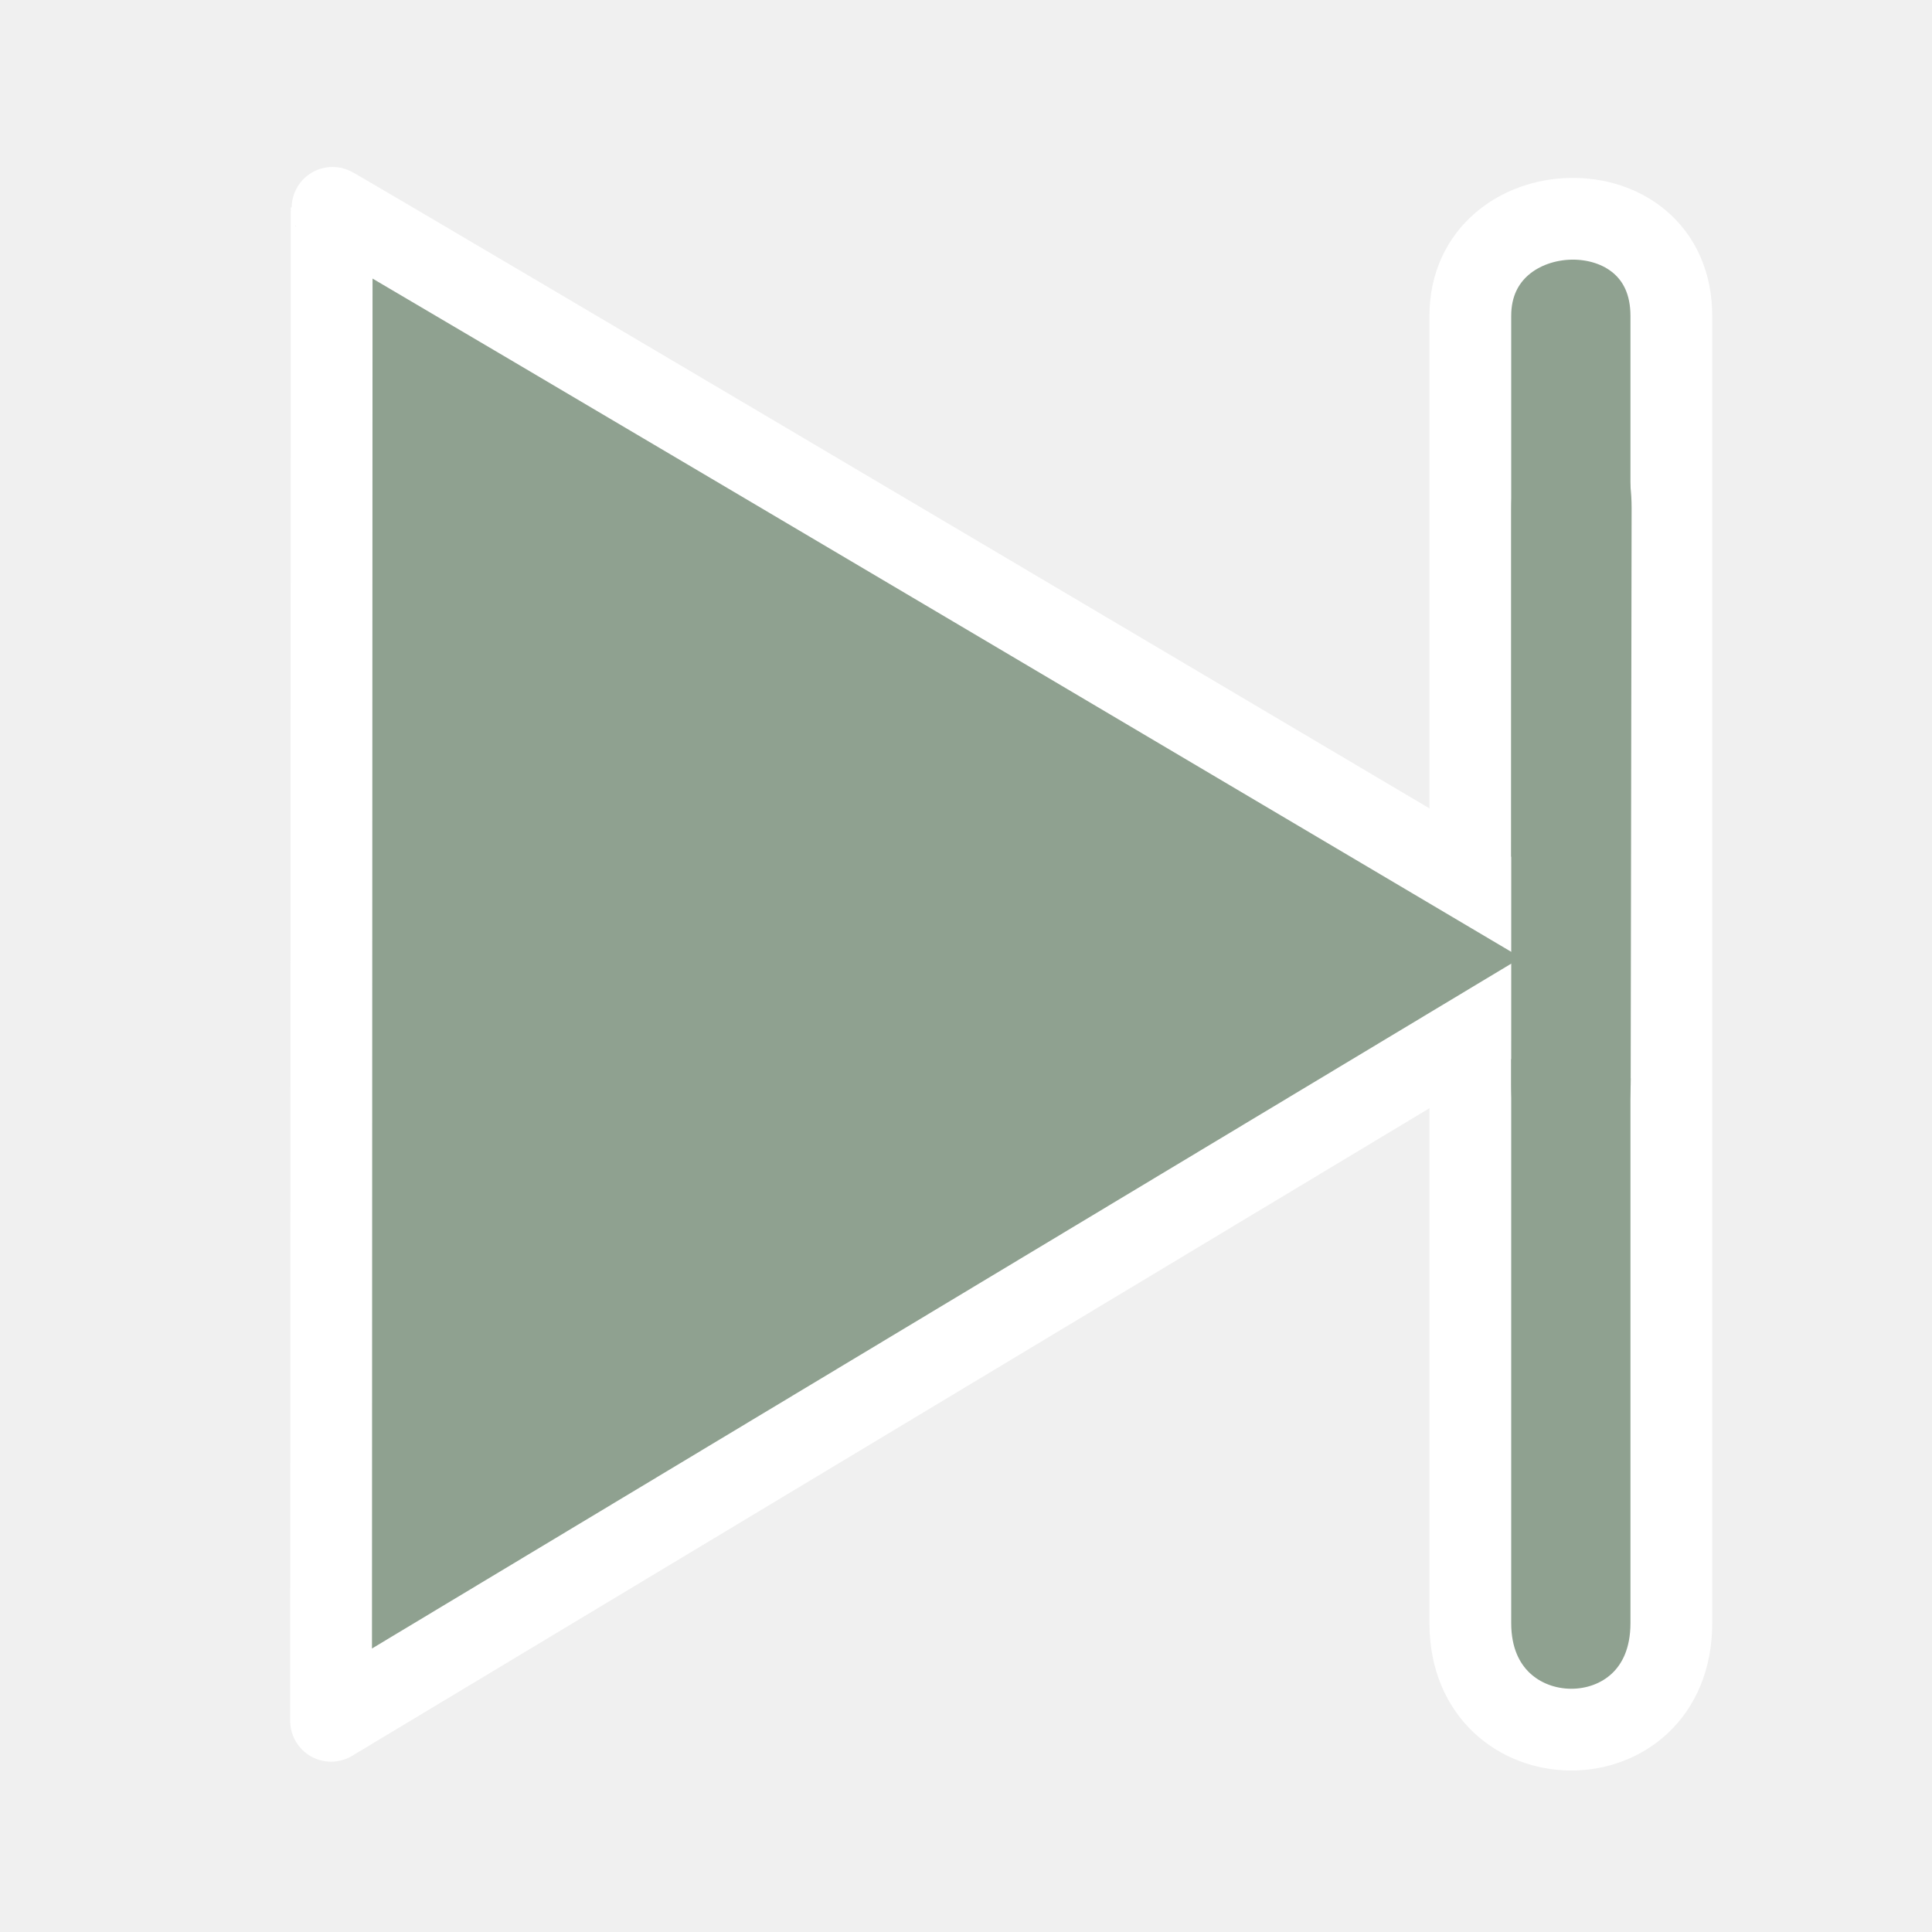
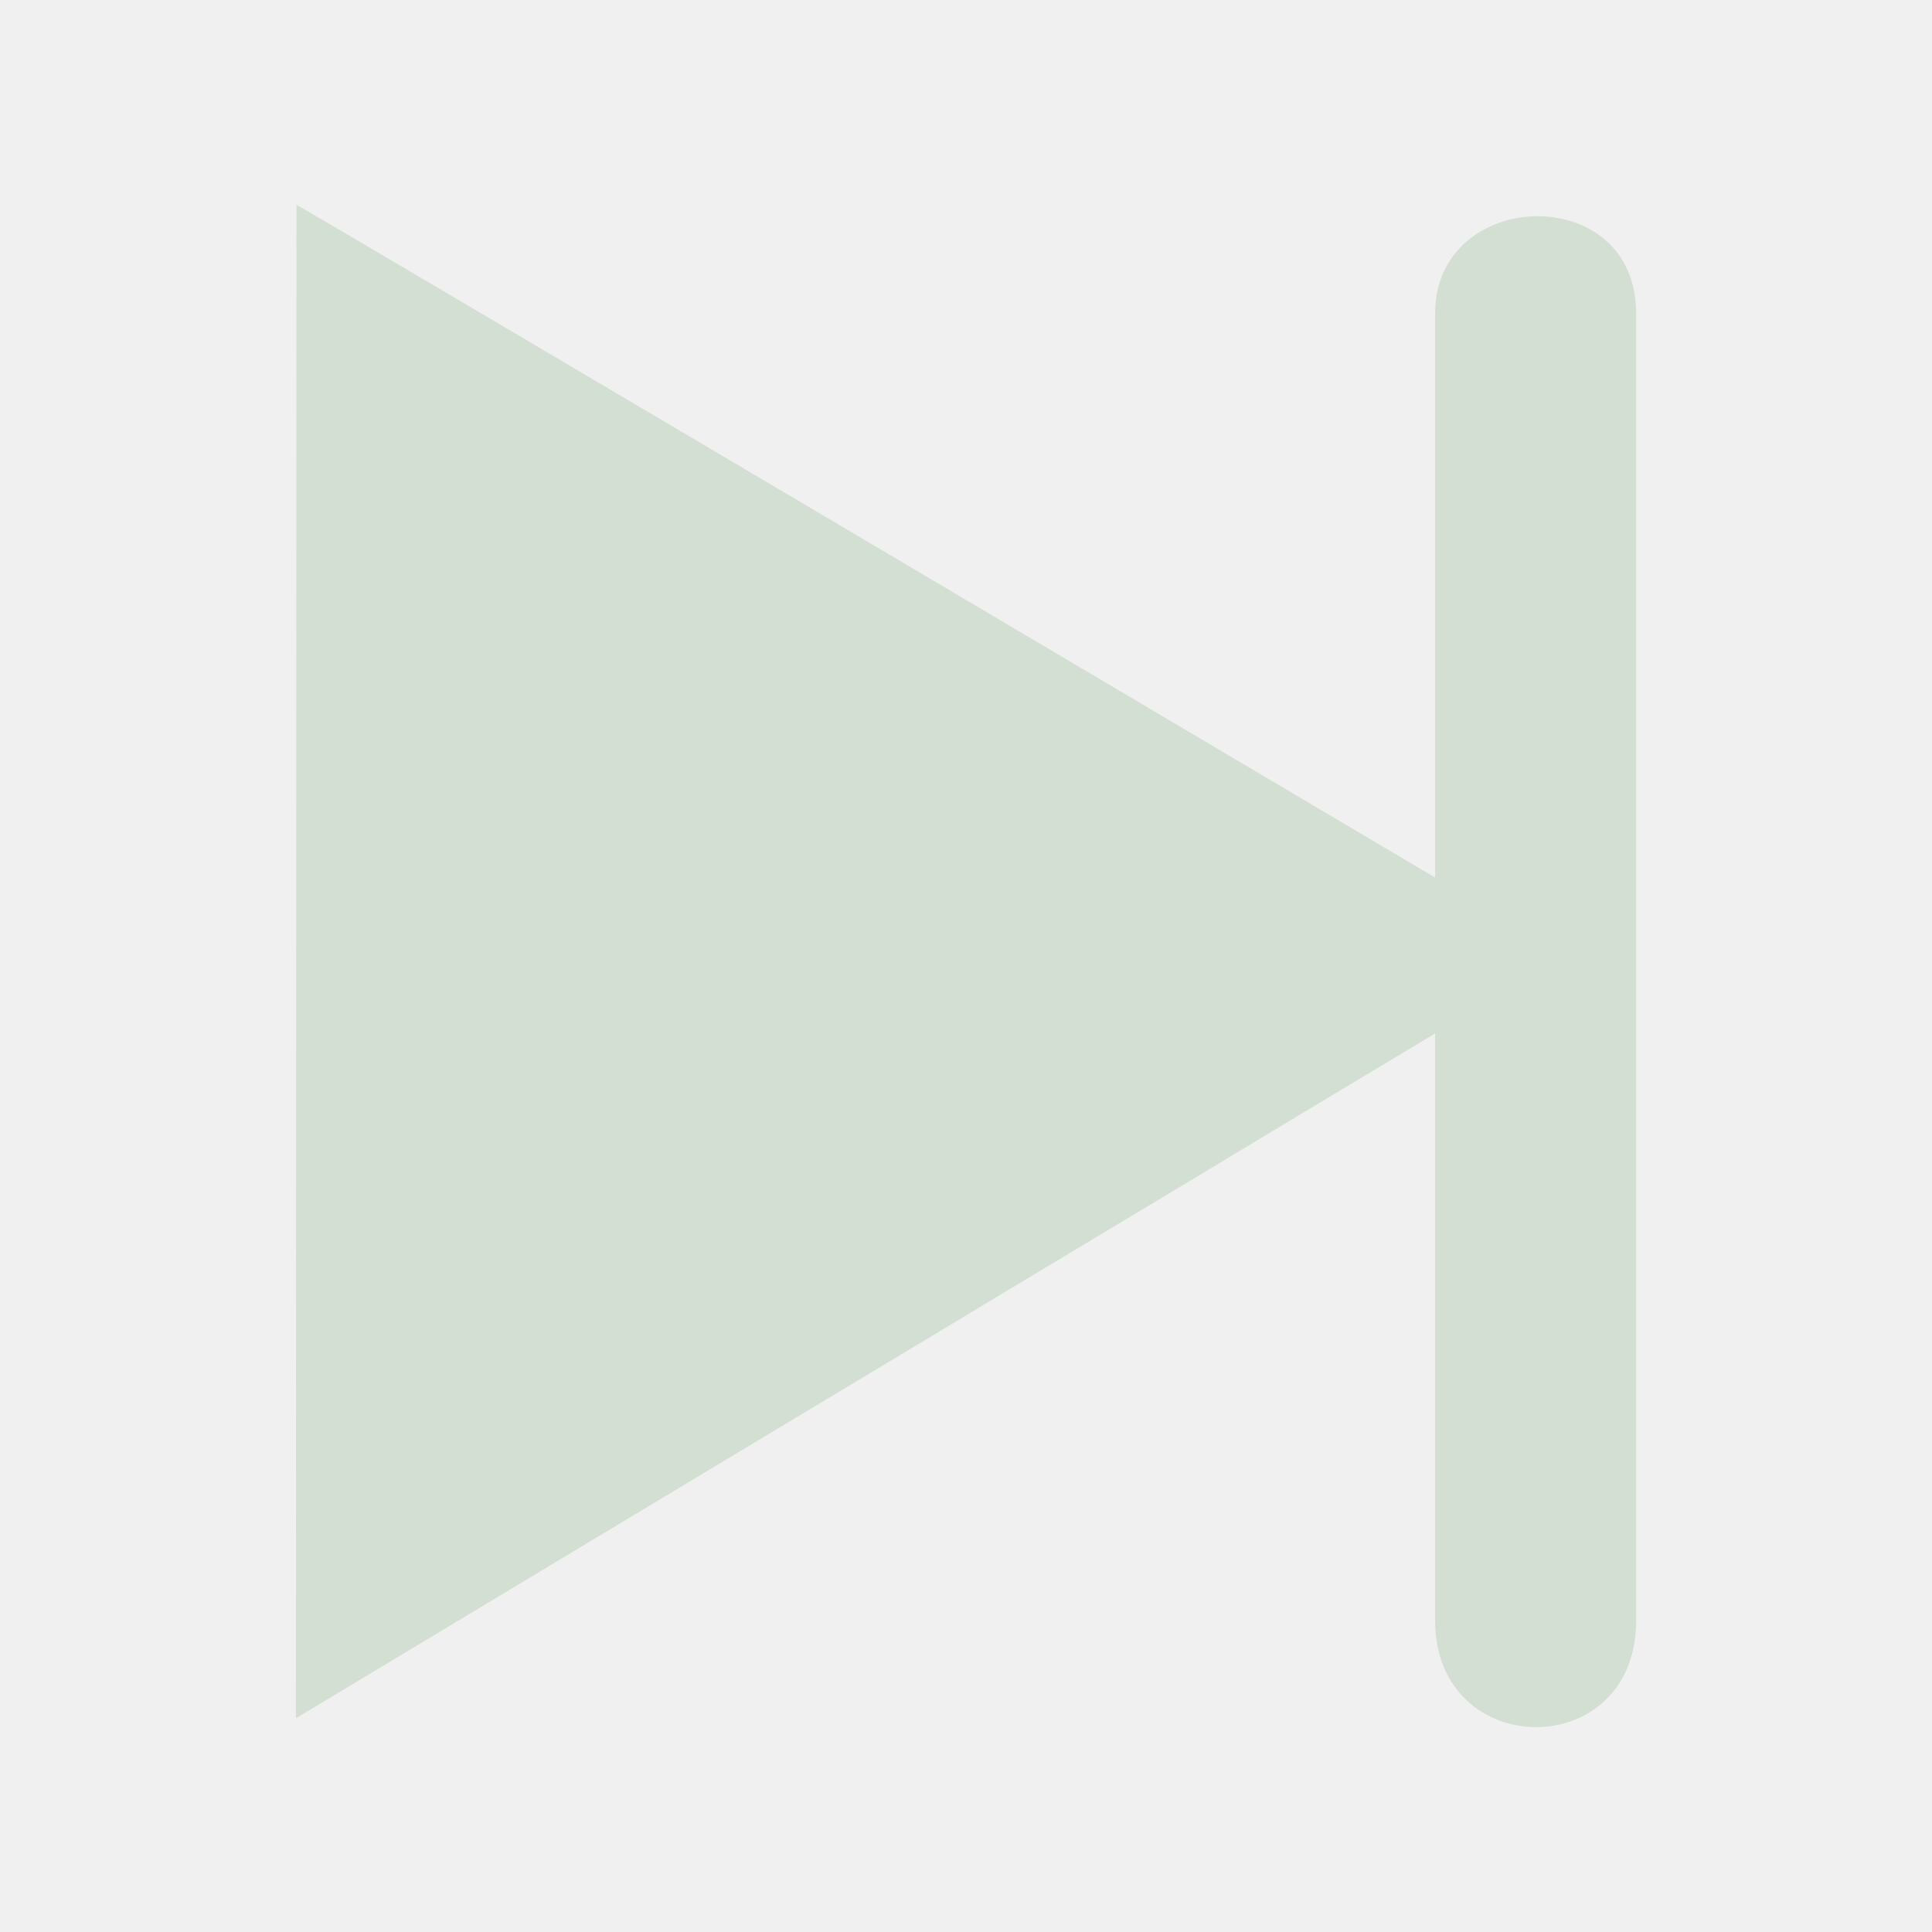
<svg xmlns="http://www.w3.org/2000/svg" width="25mm" height="25mm" viewBox="0 0 25 25" version="1.1" id="svg1">
  <defs id="defs1" />
-   <g id="layer1">
-     <path style="fill:#8fa190;fill-opacity:1;stroke:#ffffff;stroke-width:1.058;stroke-linecap:butt;stroke-linejoin:miter;stroke-dasharray:none;stroke-opacity:1" d="m 21.627,21.004 0,-16.917 c 0,-1.721 -2.601,-1.628 -2.601,0 l 0,16.917 c 0,1.824 2.601,1.849 2.601,0 z" id="path2" />
-     <path style="fill:#8fa190;fill-opacity:1;stroke:#ffffff;stroke-width:1.058;stroke-linecap:round;stroke-linejoin:round;stroke-dasharray:none;stroke-opacity:1" d="M 4.284,22.267 20.716,12.389 c 0,0 -16.439,-9.735 -16.424,-9.705 z" id="path1" />
-     <path style="fill:#8fa190;fill-opacity:1;stroke:#ffffff;stroke-width:1.058;stroke-linecap:butt;stroke-linejoin:miter;stroke-dasharray:none;stroke-opacity:0" d="m 21.101,13.953 0.012,-7.375 c 0,-1.721 -1.557,-1.621 -1.557,0.007 l -0.001,7.449 c 0,1.824 1.547,1.768 1.547,-0.081 z" id="path3" />
+   <g id="layer1" transform="translate(-0.4553998,-0.03268498)">
+     <path style="fill:#d2dfd2;fill-opacity:1;stroke:none;stroke-width:1.058;stroke-linecap:butt;stroke-linejoin:miter;stroke-dasharray:none;stroke-opacity:1" d="M 21.627,21.004 V 4.087 c 0,-1.721 -2.601,-1.628 -2.601,0 v 16.917 c 0,1.824 2.601,1.849 2.601,0 z" id="path2" />
+     <path style="fill:#d2dfd2;fill-opacity:1;stroke:none;stroke-width:1.058;stroke-linecap:round;stroke-linejoin:round;stroke-dasharray:none;stroke-opacity:1" d="M 4.284,22.267 20.716,12.389 c 0,0 -16.439,-9.735 -16.424,-9.705 z" id="path1" />
  </g>
</svg>
